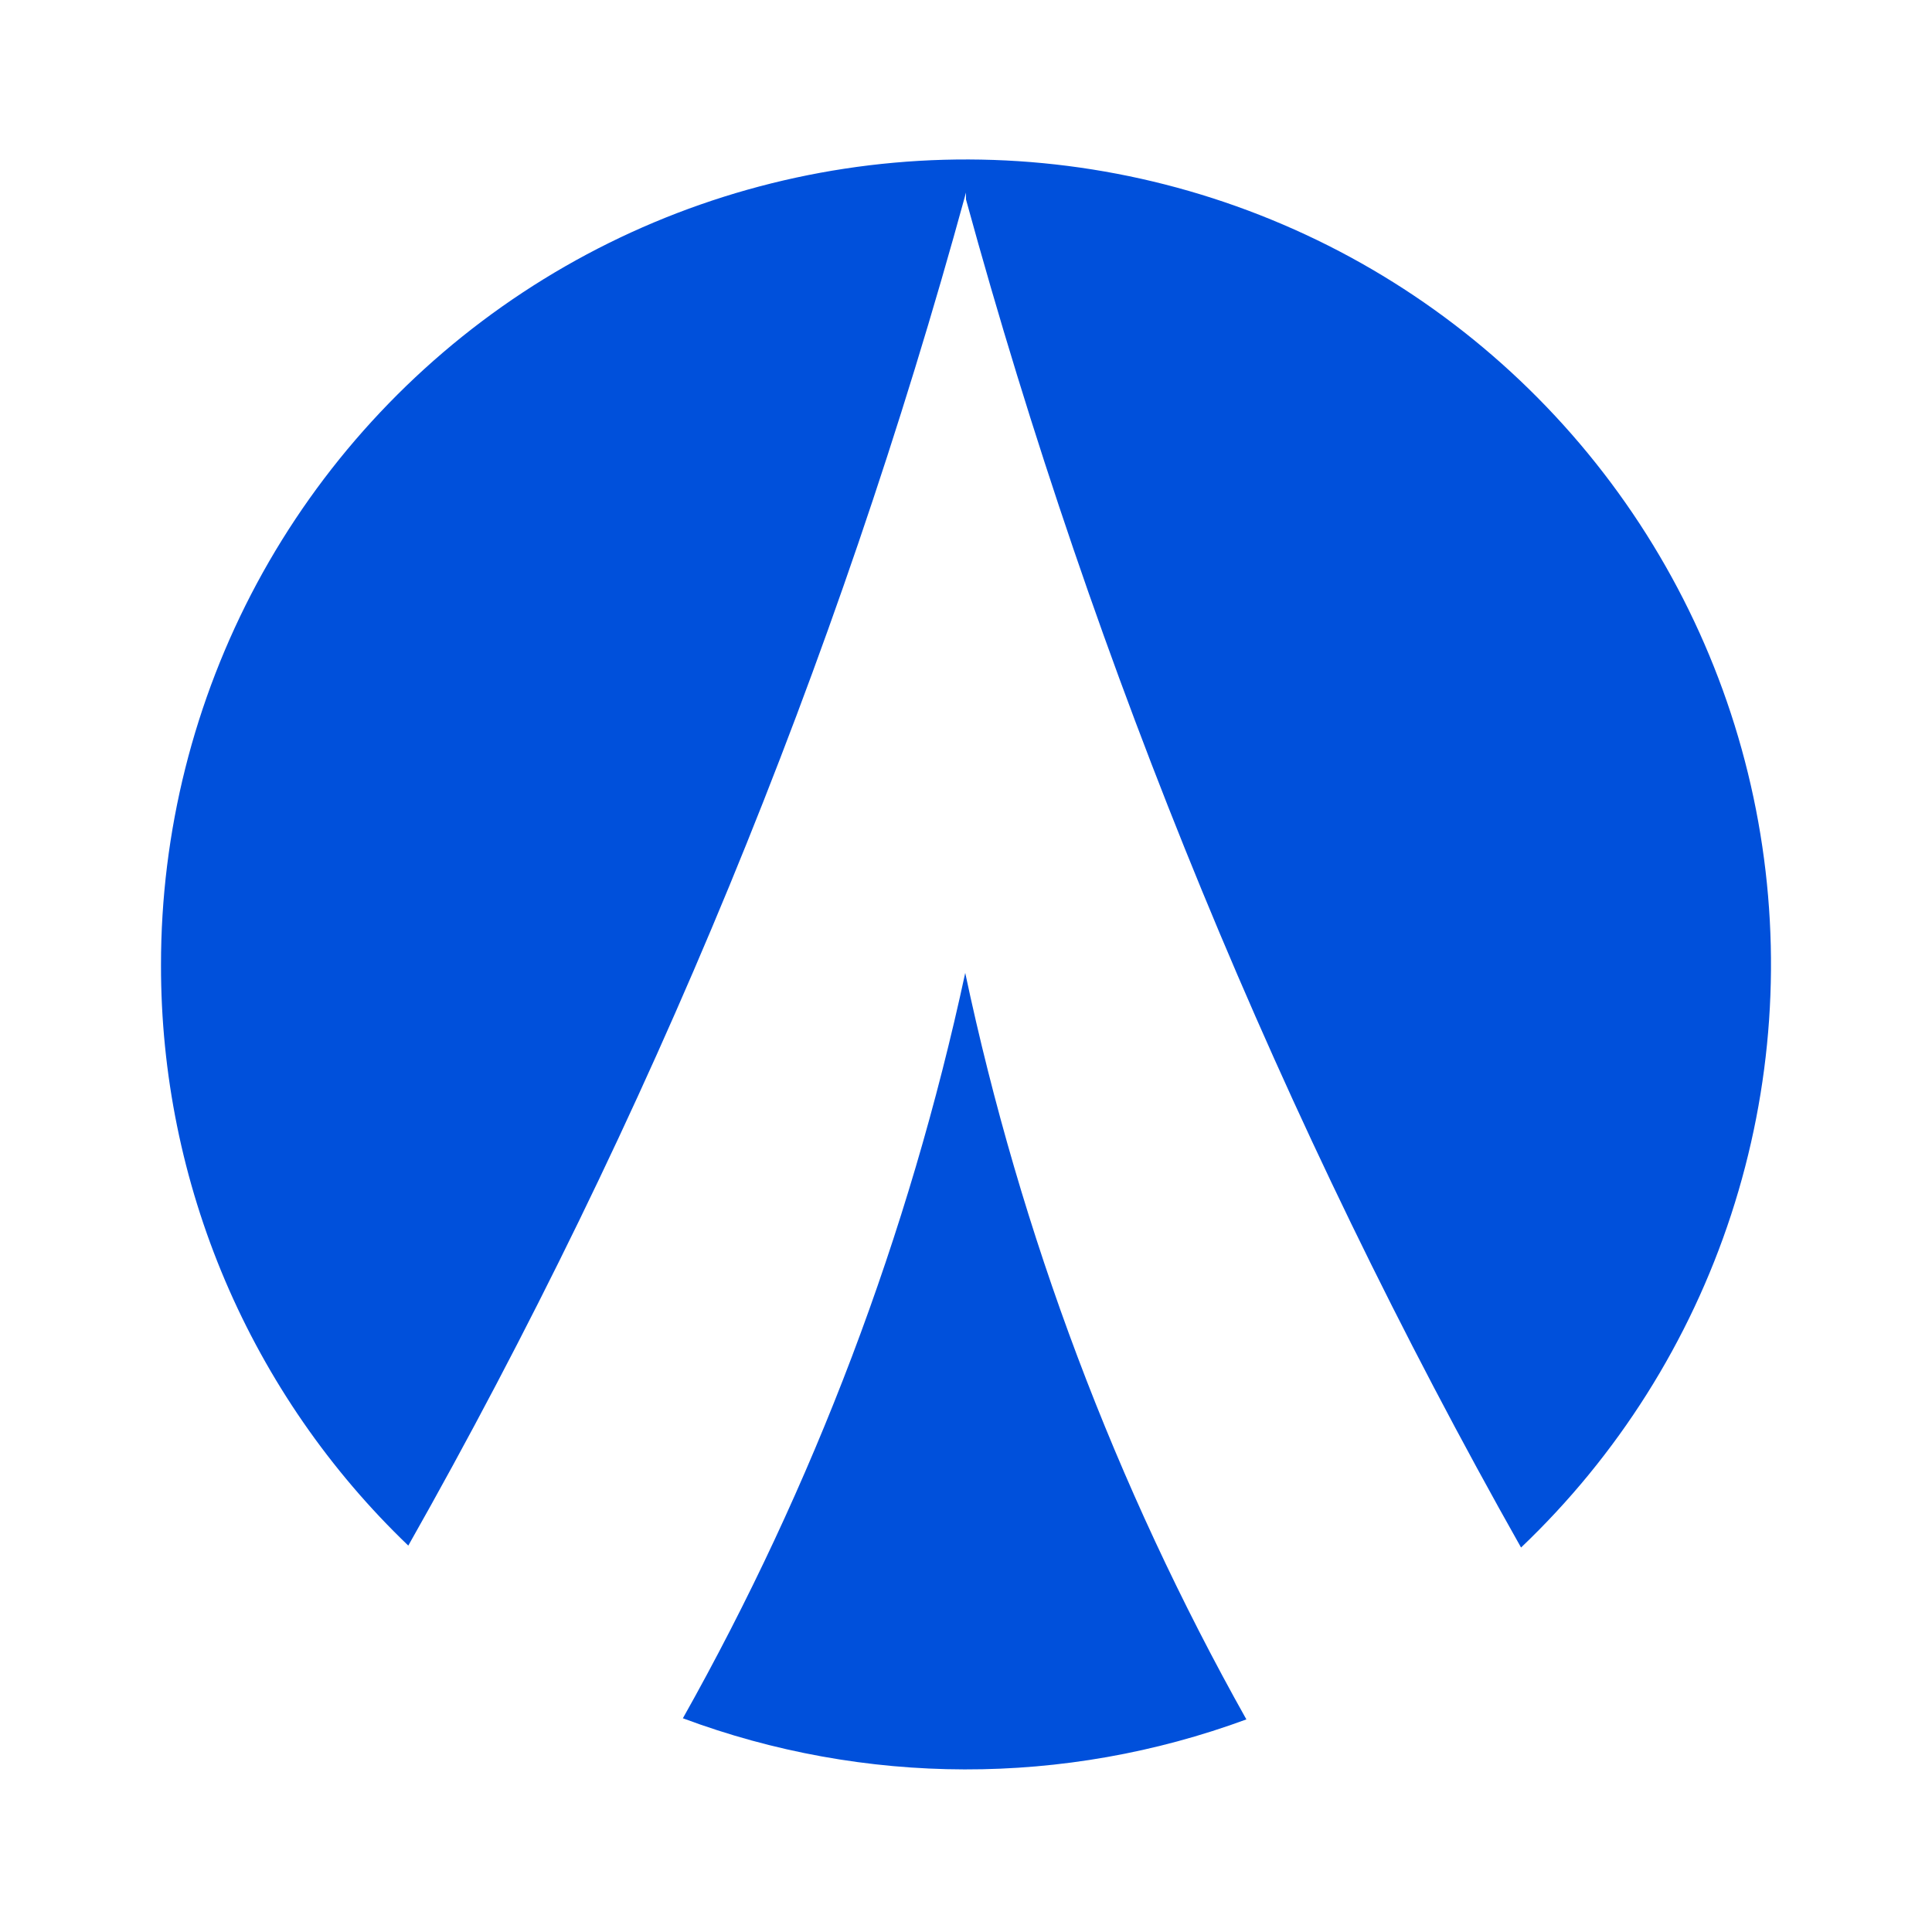
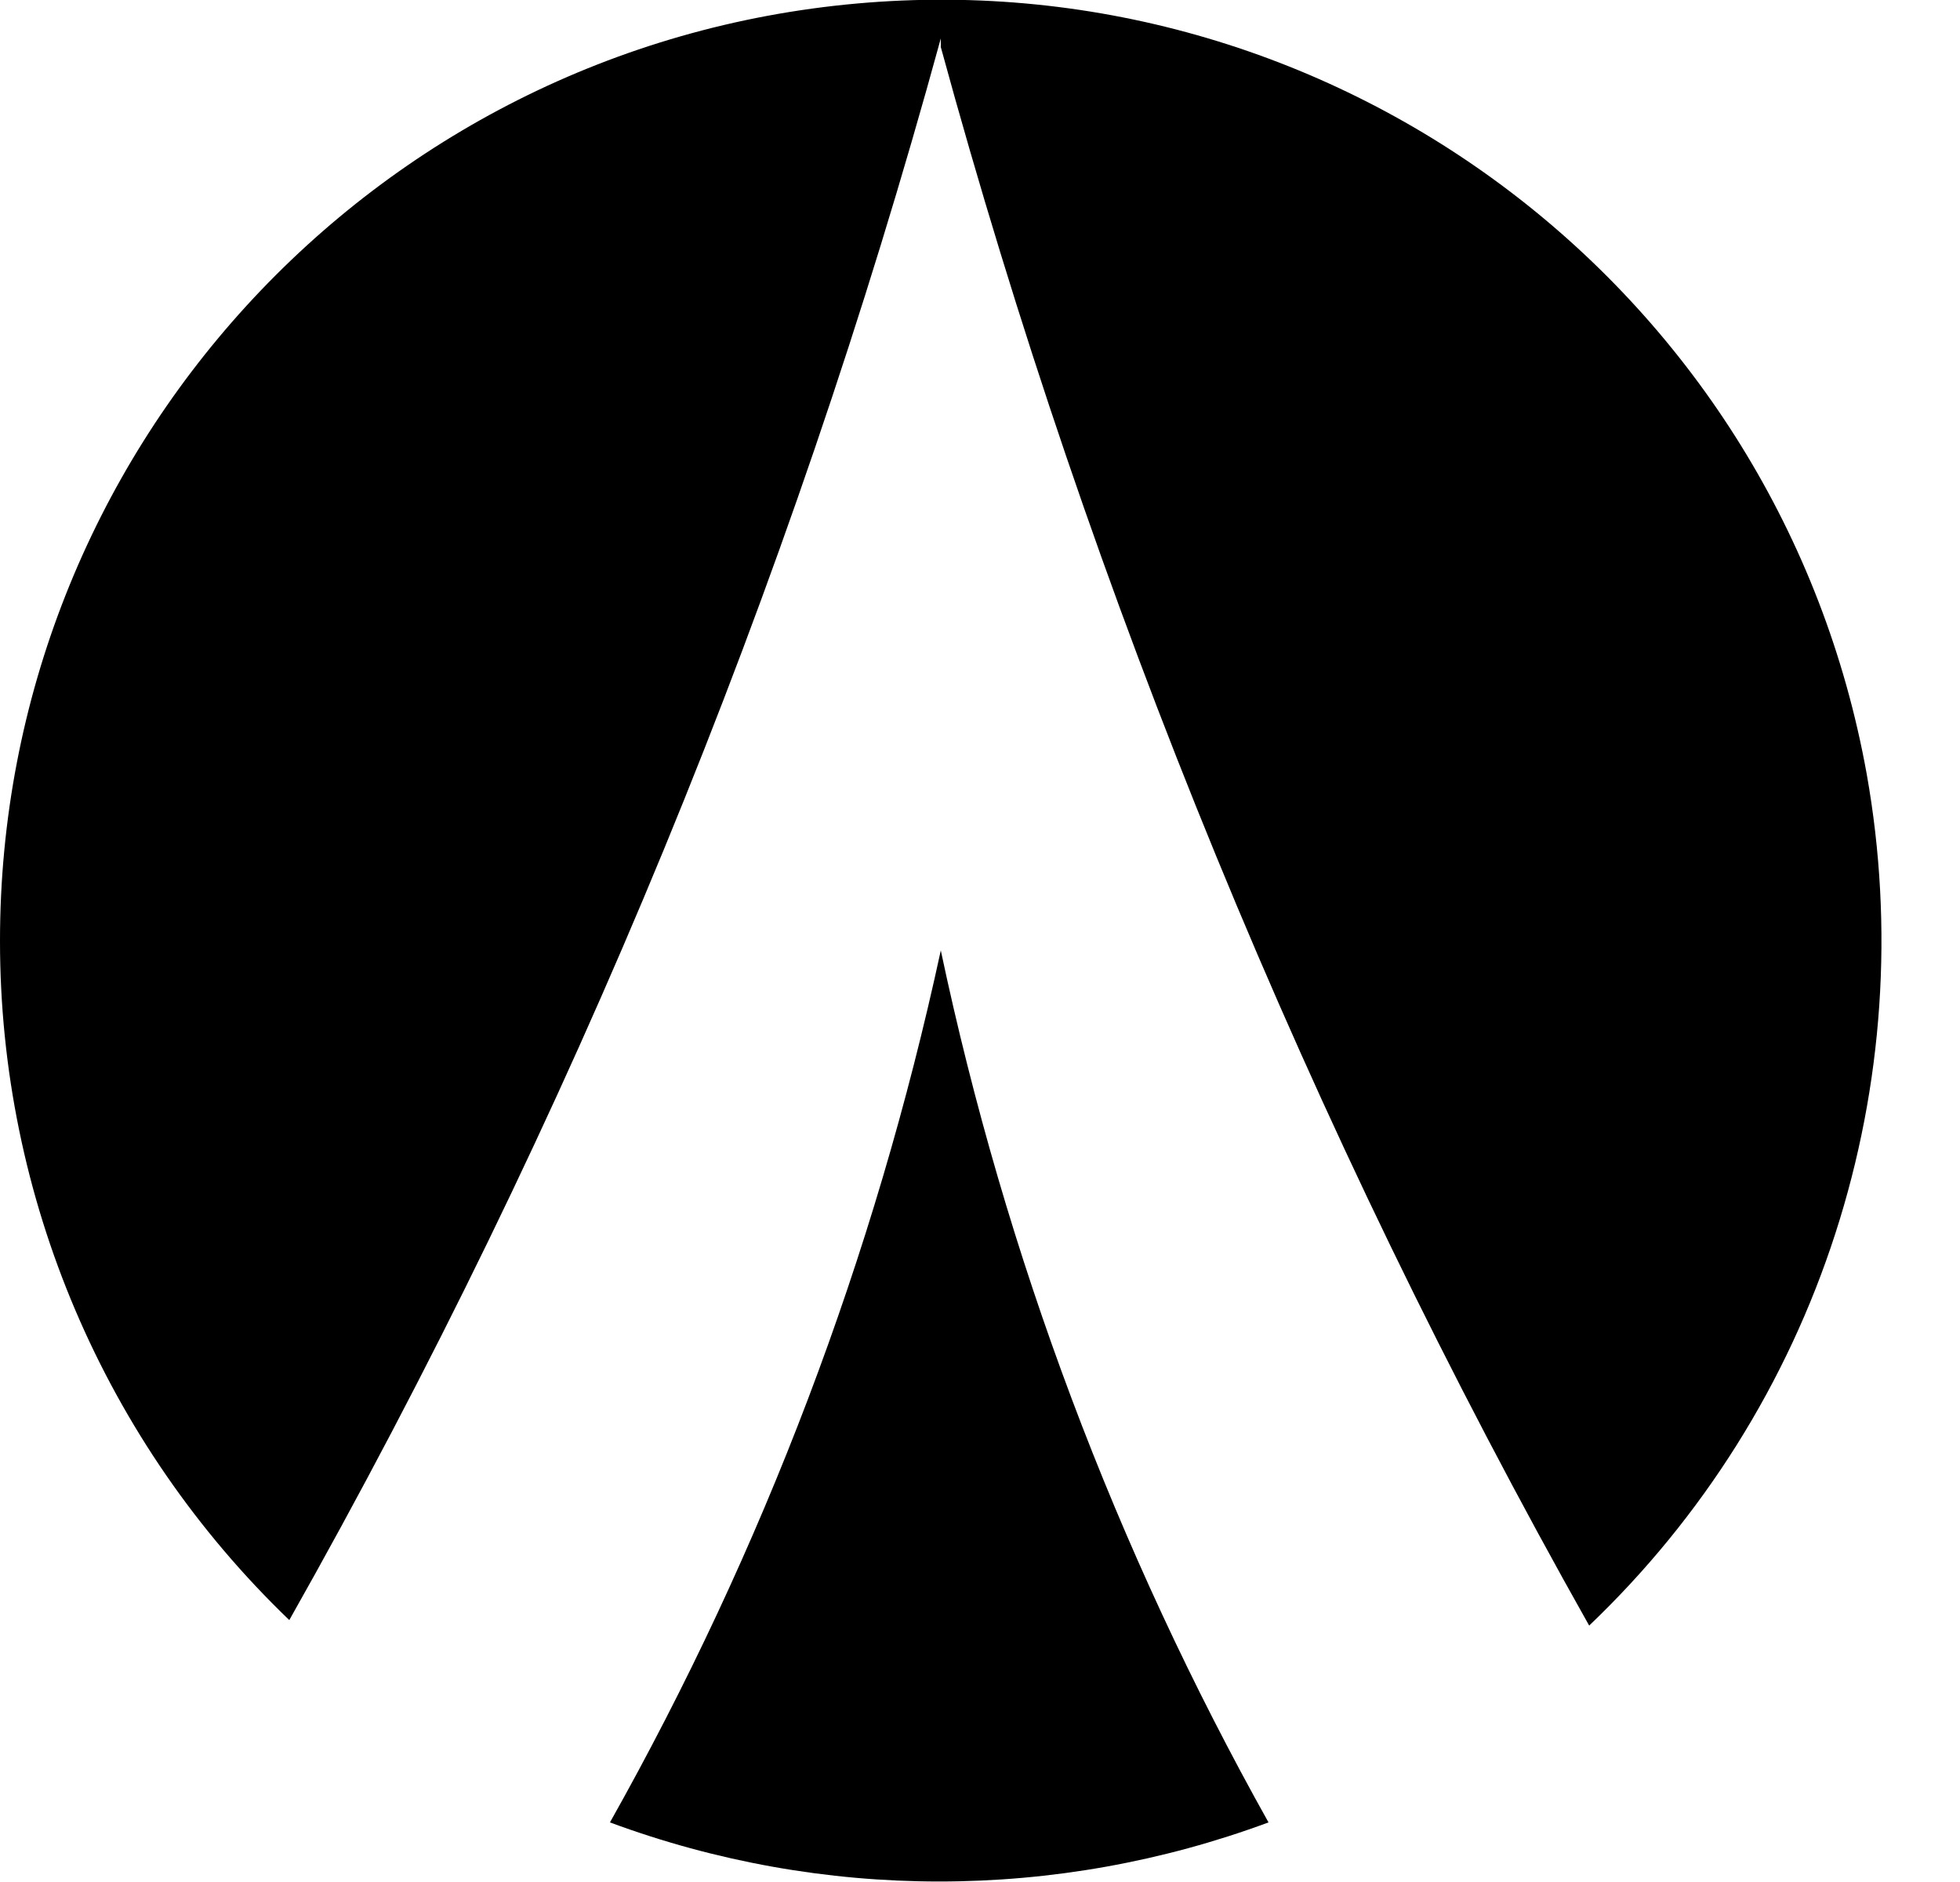
- <svg xmlns="http://www.w3.org/2000/svg" width="24" height="24" viewBox="0 0 24 24" fill="none">
-   <path d="M2 11.988C1.999 10.333 2.409 8.703 3.192 7.245C3.976 5.788 5.11 4.547 6.491 3.635C7.873 2.723 9.459 2.169 11.107 2.021C12.756 1.873 14.415 2.137 15.937 2.789C17.459 3.44 18.794 4.46 19.825 5.755C20.856 7.05 21.549 8.581 21.842 10.21C22.135 11.839 22.019 13.515 21.505 15.088C20.991 16.662 20.094 18.083 18.895 19.224C15.917 13.947 13.601 8.322 12 2.478V2.392C10.395 8.26 8.068 13.906 5.072 19.2C4.099 18.268 3.325 17.148 2.797 15.909C2.269 14.669 1.998 13.335 2 11.988ZM11.99 12.088C11.291 15.332 10.109 18.453 8.483 21.345C10.739 22.187 13.223 22.192 15.483 21.359C13.857 18.462 12.679 15.334 11.99 12.084V12.088Z" fill="#0050db" />
+ <svg xmlns="http://www.w3.org/2000/svg" id="Слой_1" data-name="Слой 1" viewBox="0 0 25 24">
+   <path d="M0,12A12,12,0,0,1,23.81,9.87a12.13,12.13,0,0,1-.4,5.86,12,12,0,0,1-3.14,5A88.5,88.5,0,0,1,12,.6V.49A88.58,88.58,0,0,1,3.69,20.66,12,12,0,0,1,0,12Zm12,.12A39.87,39.87,0,0,1,7.78,23.24a12.08,12.08,0,0,0,8.4,0A39.52,39.52,0,0,1,12,12.12Z" />
</svg>
